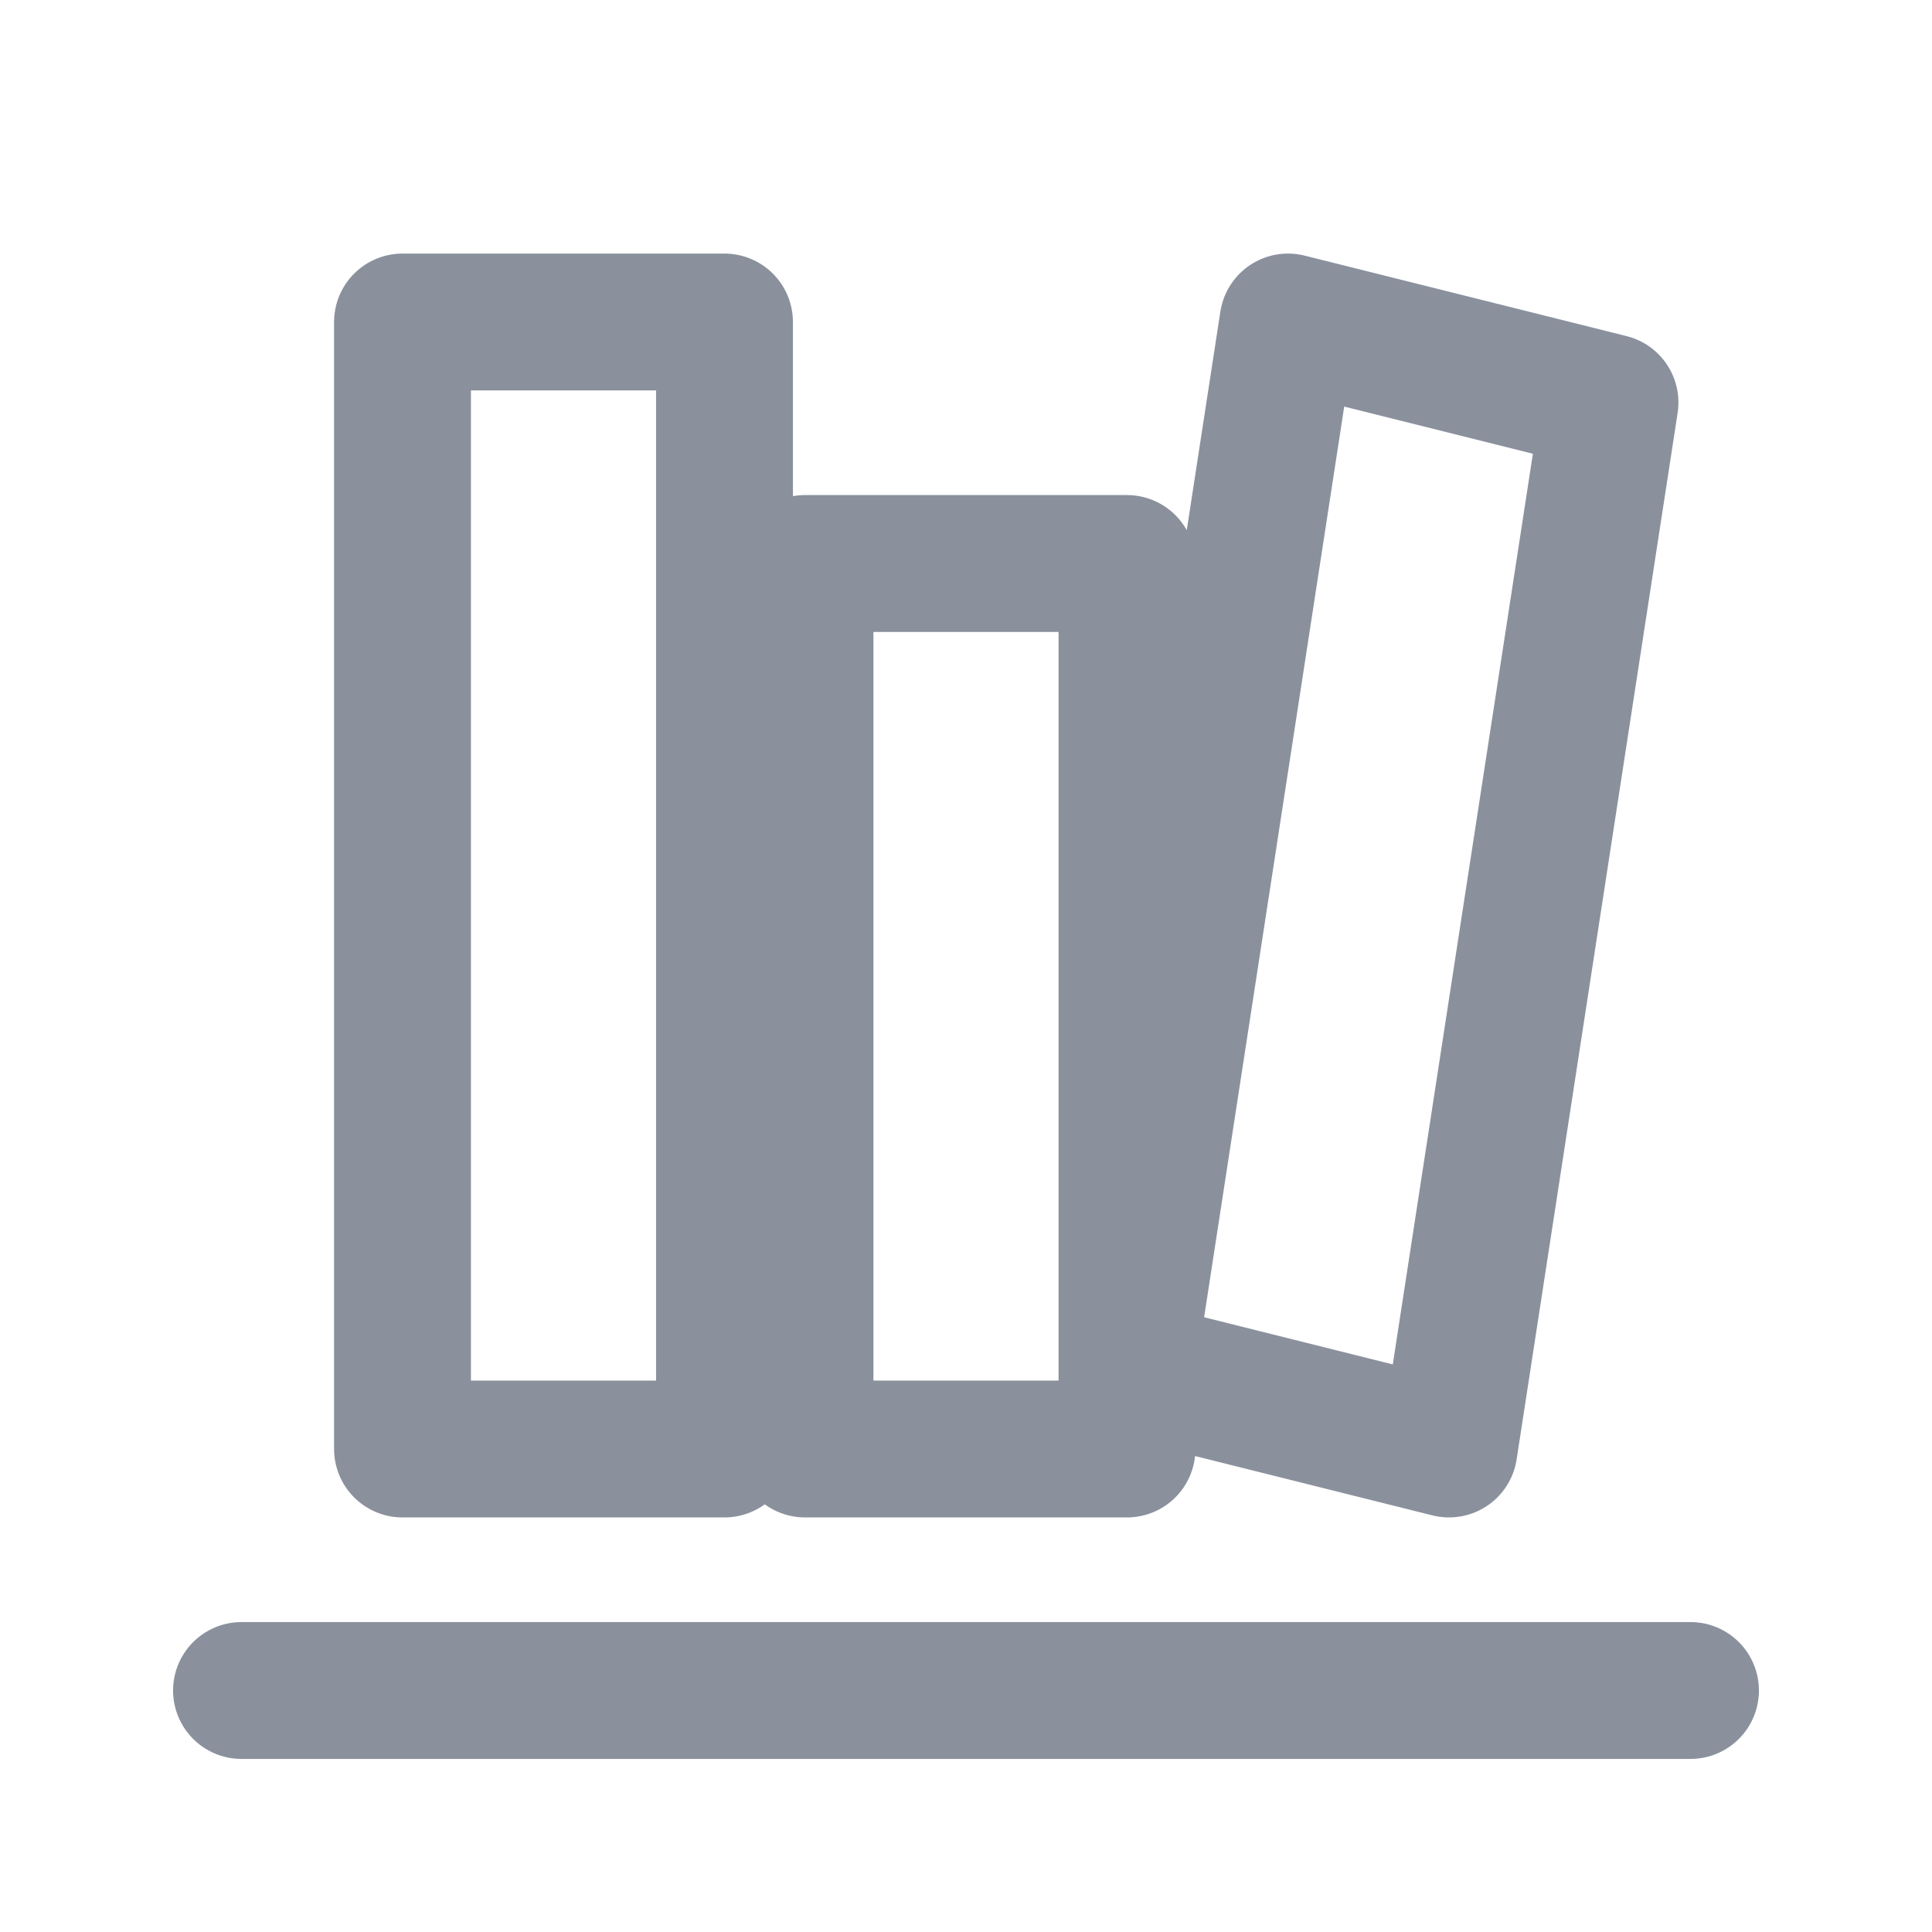
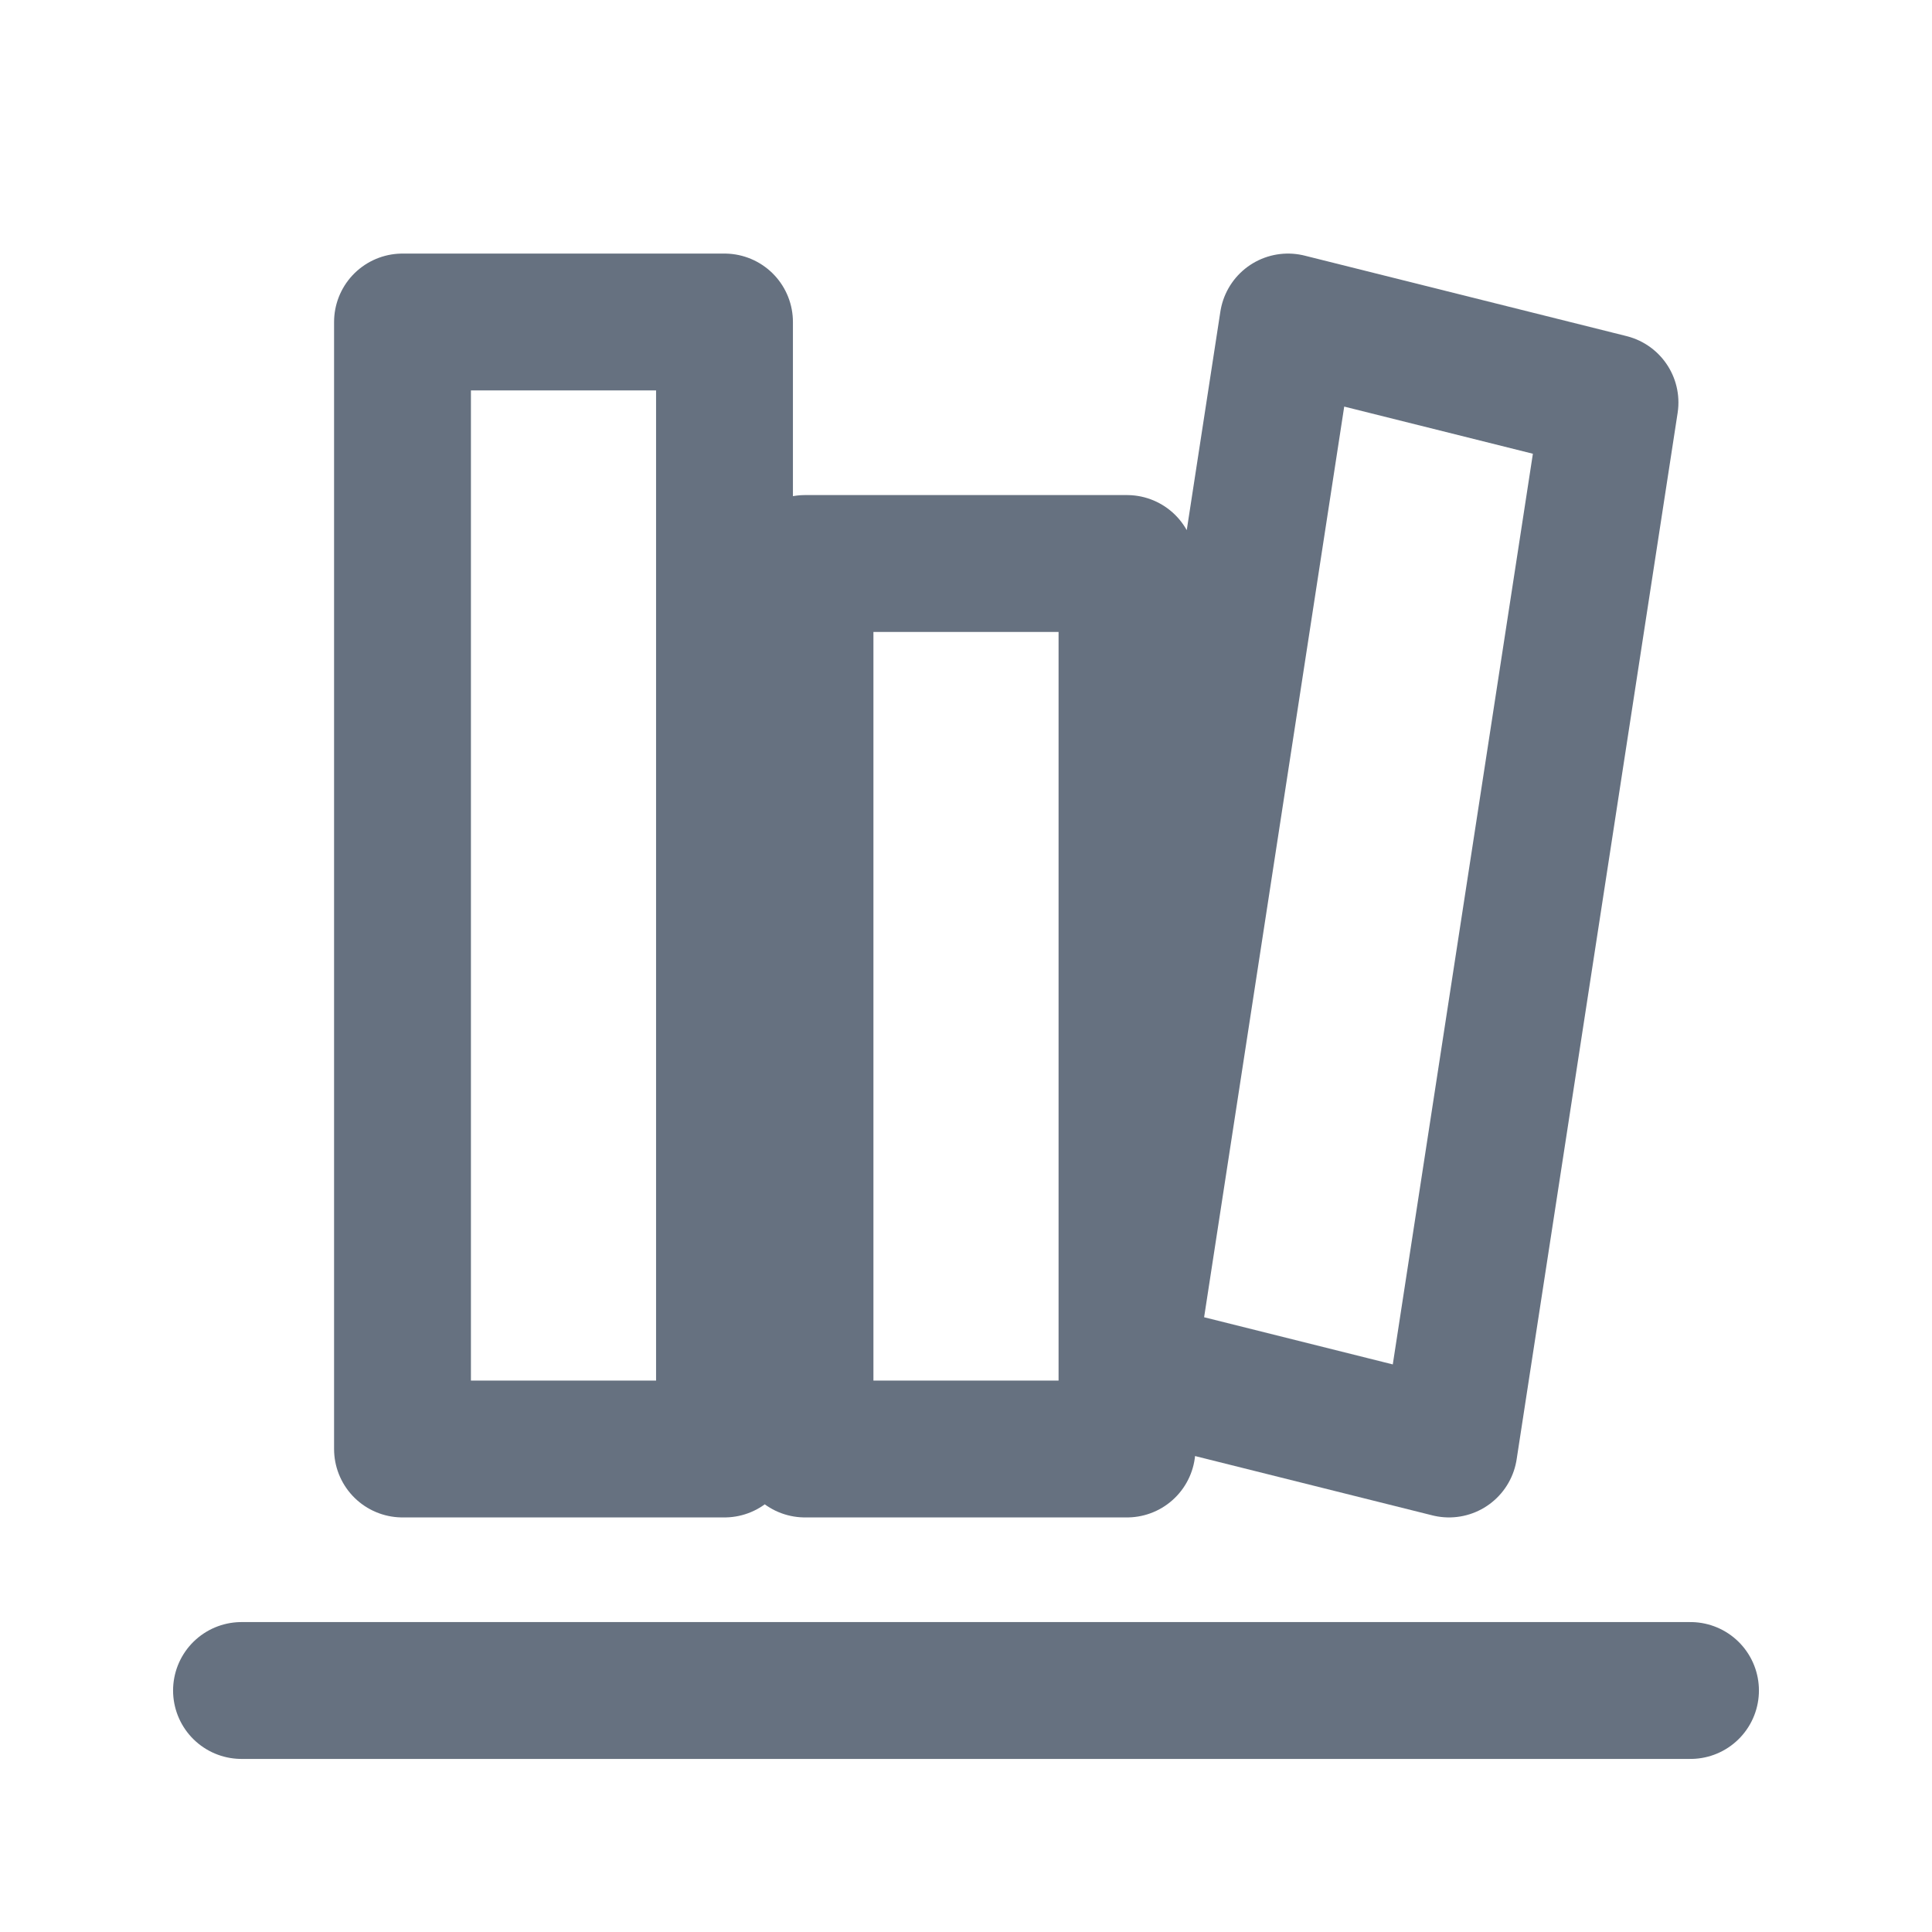
- <svg xmlns="http://www.w3.org/2000/svg" width="24" height="24" viewBox="0 0 24 24" fill="none" stroke="#8a919d" stroke-width="1.7" stroke-linecap="round" stroke-linejoin="round">
+ <svg xmlns="http://www.w3.org/2000/svg" width="24" height="24" viewBox="0 0 24 24" fill="none" stroke="#667180" stroke-width="1.7" stroke-linecap="round" stroke-linejoin="round">
  <path d="M3 21h18M5 4h4v14H5zM10 7h4v11h-4zM16 4l4 1-2 13-4-1z" />
</svg>
